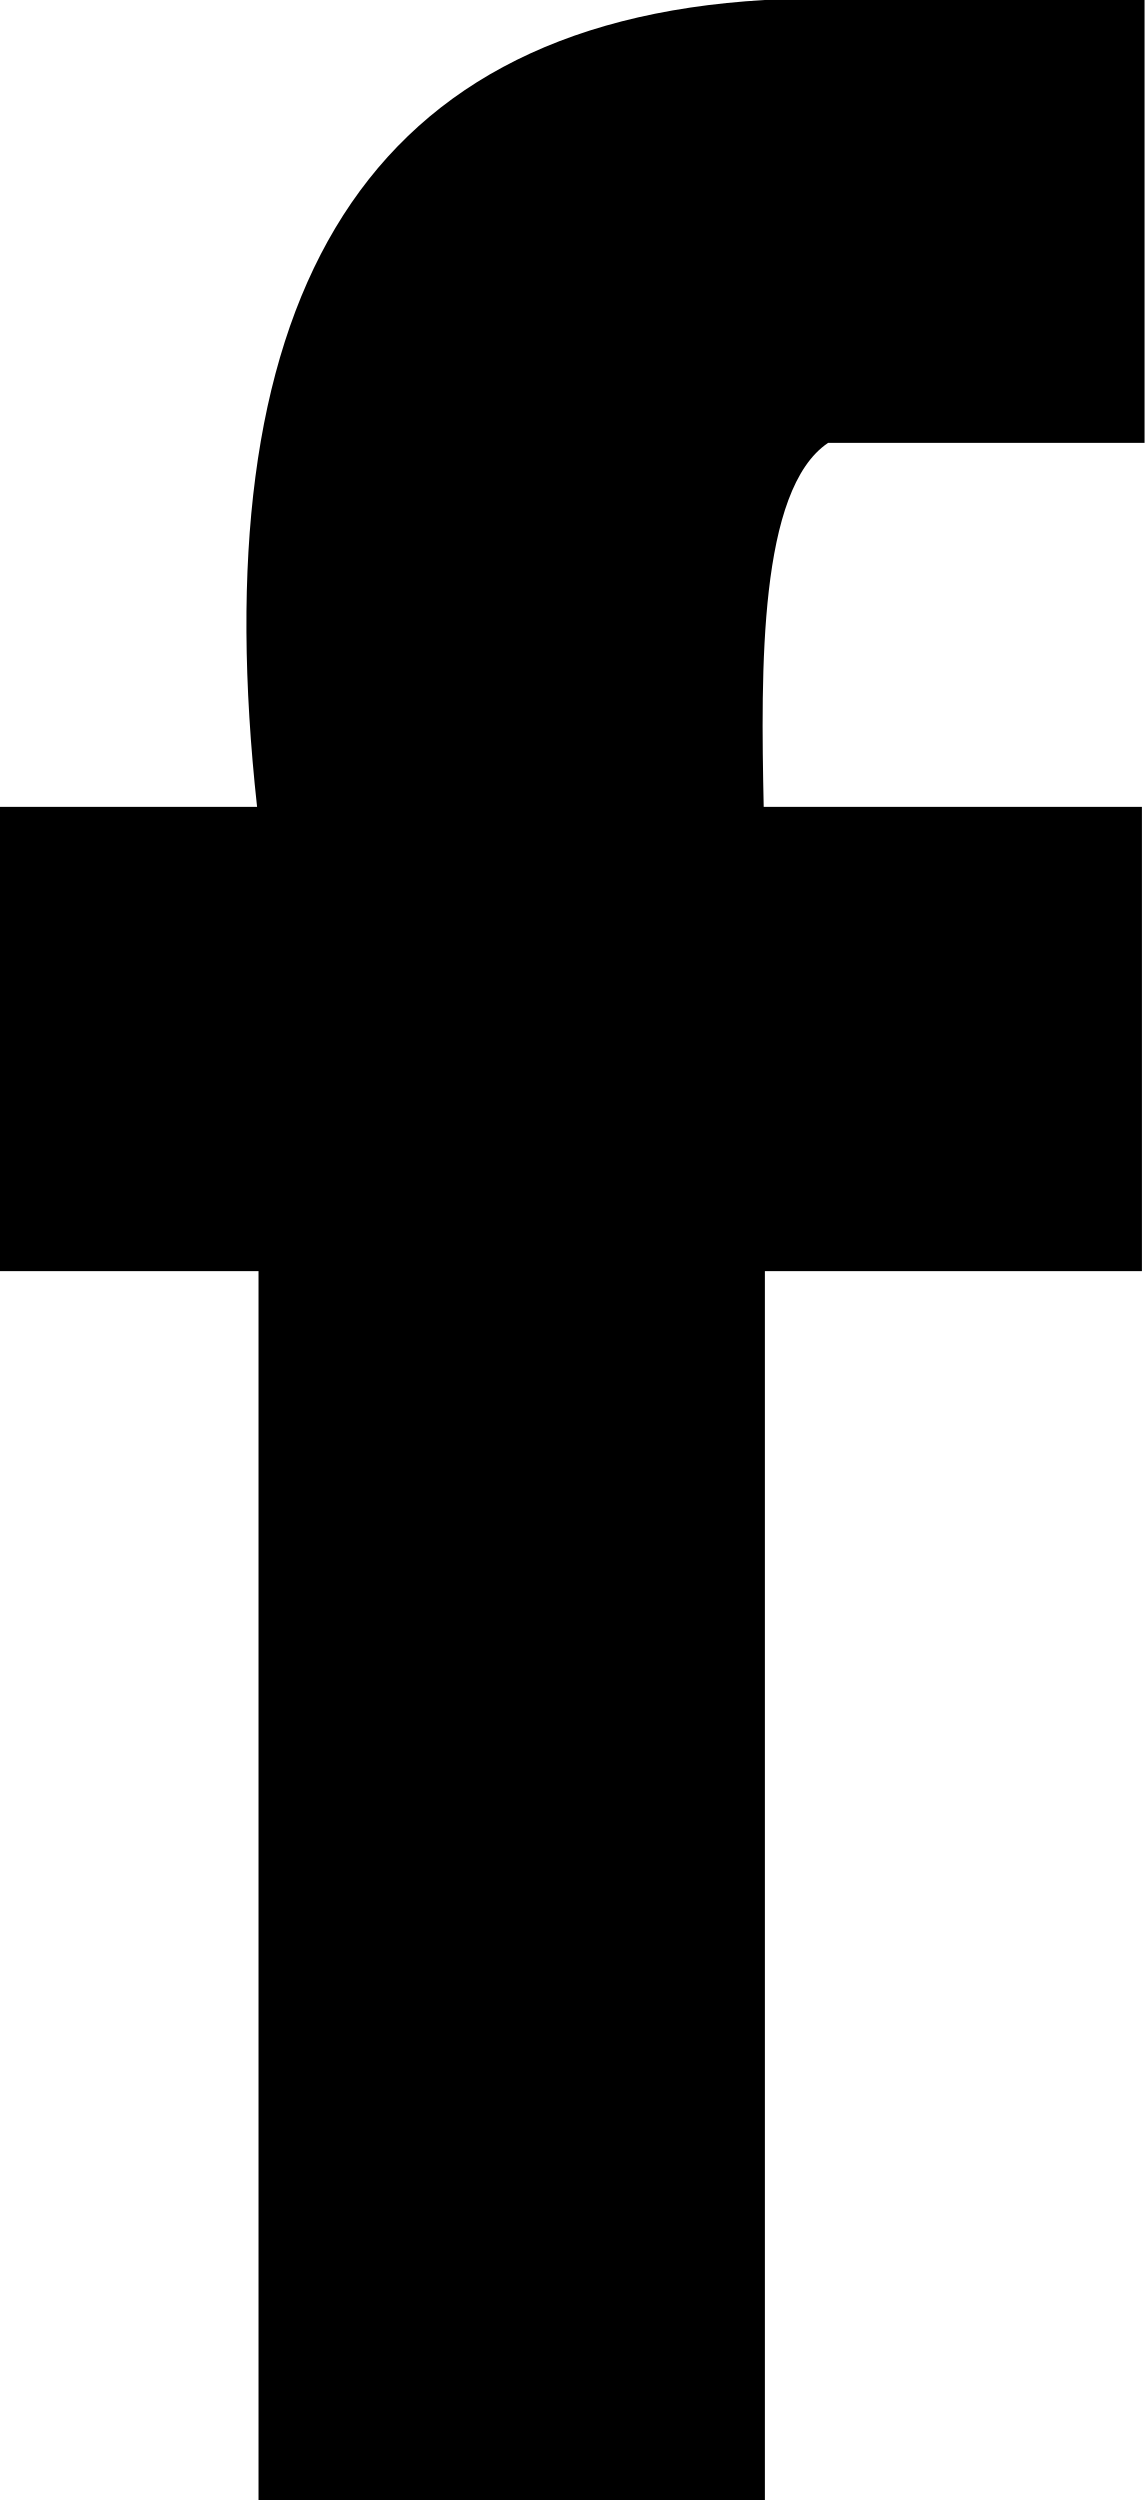
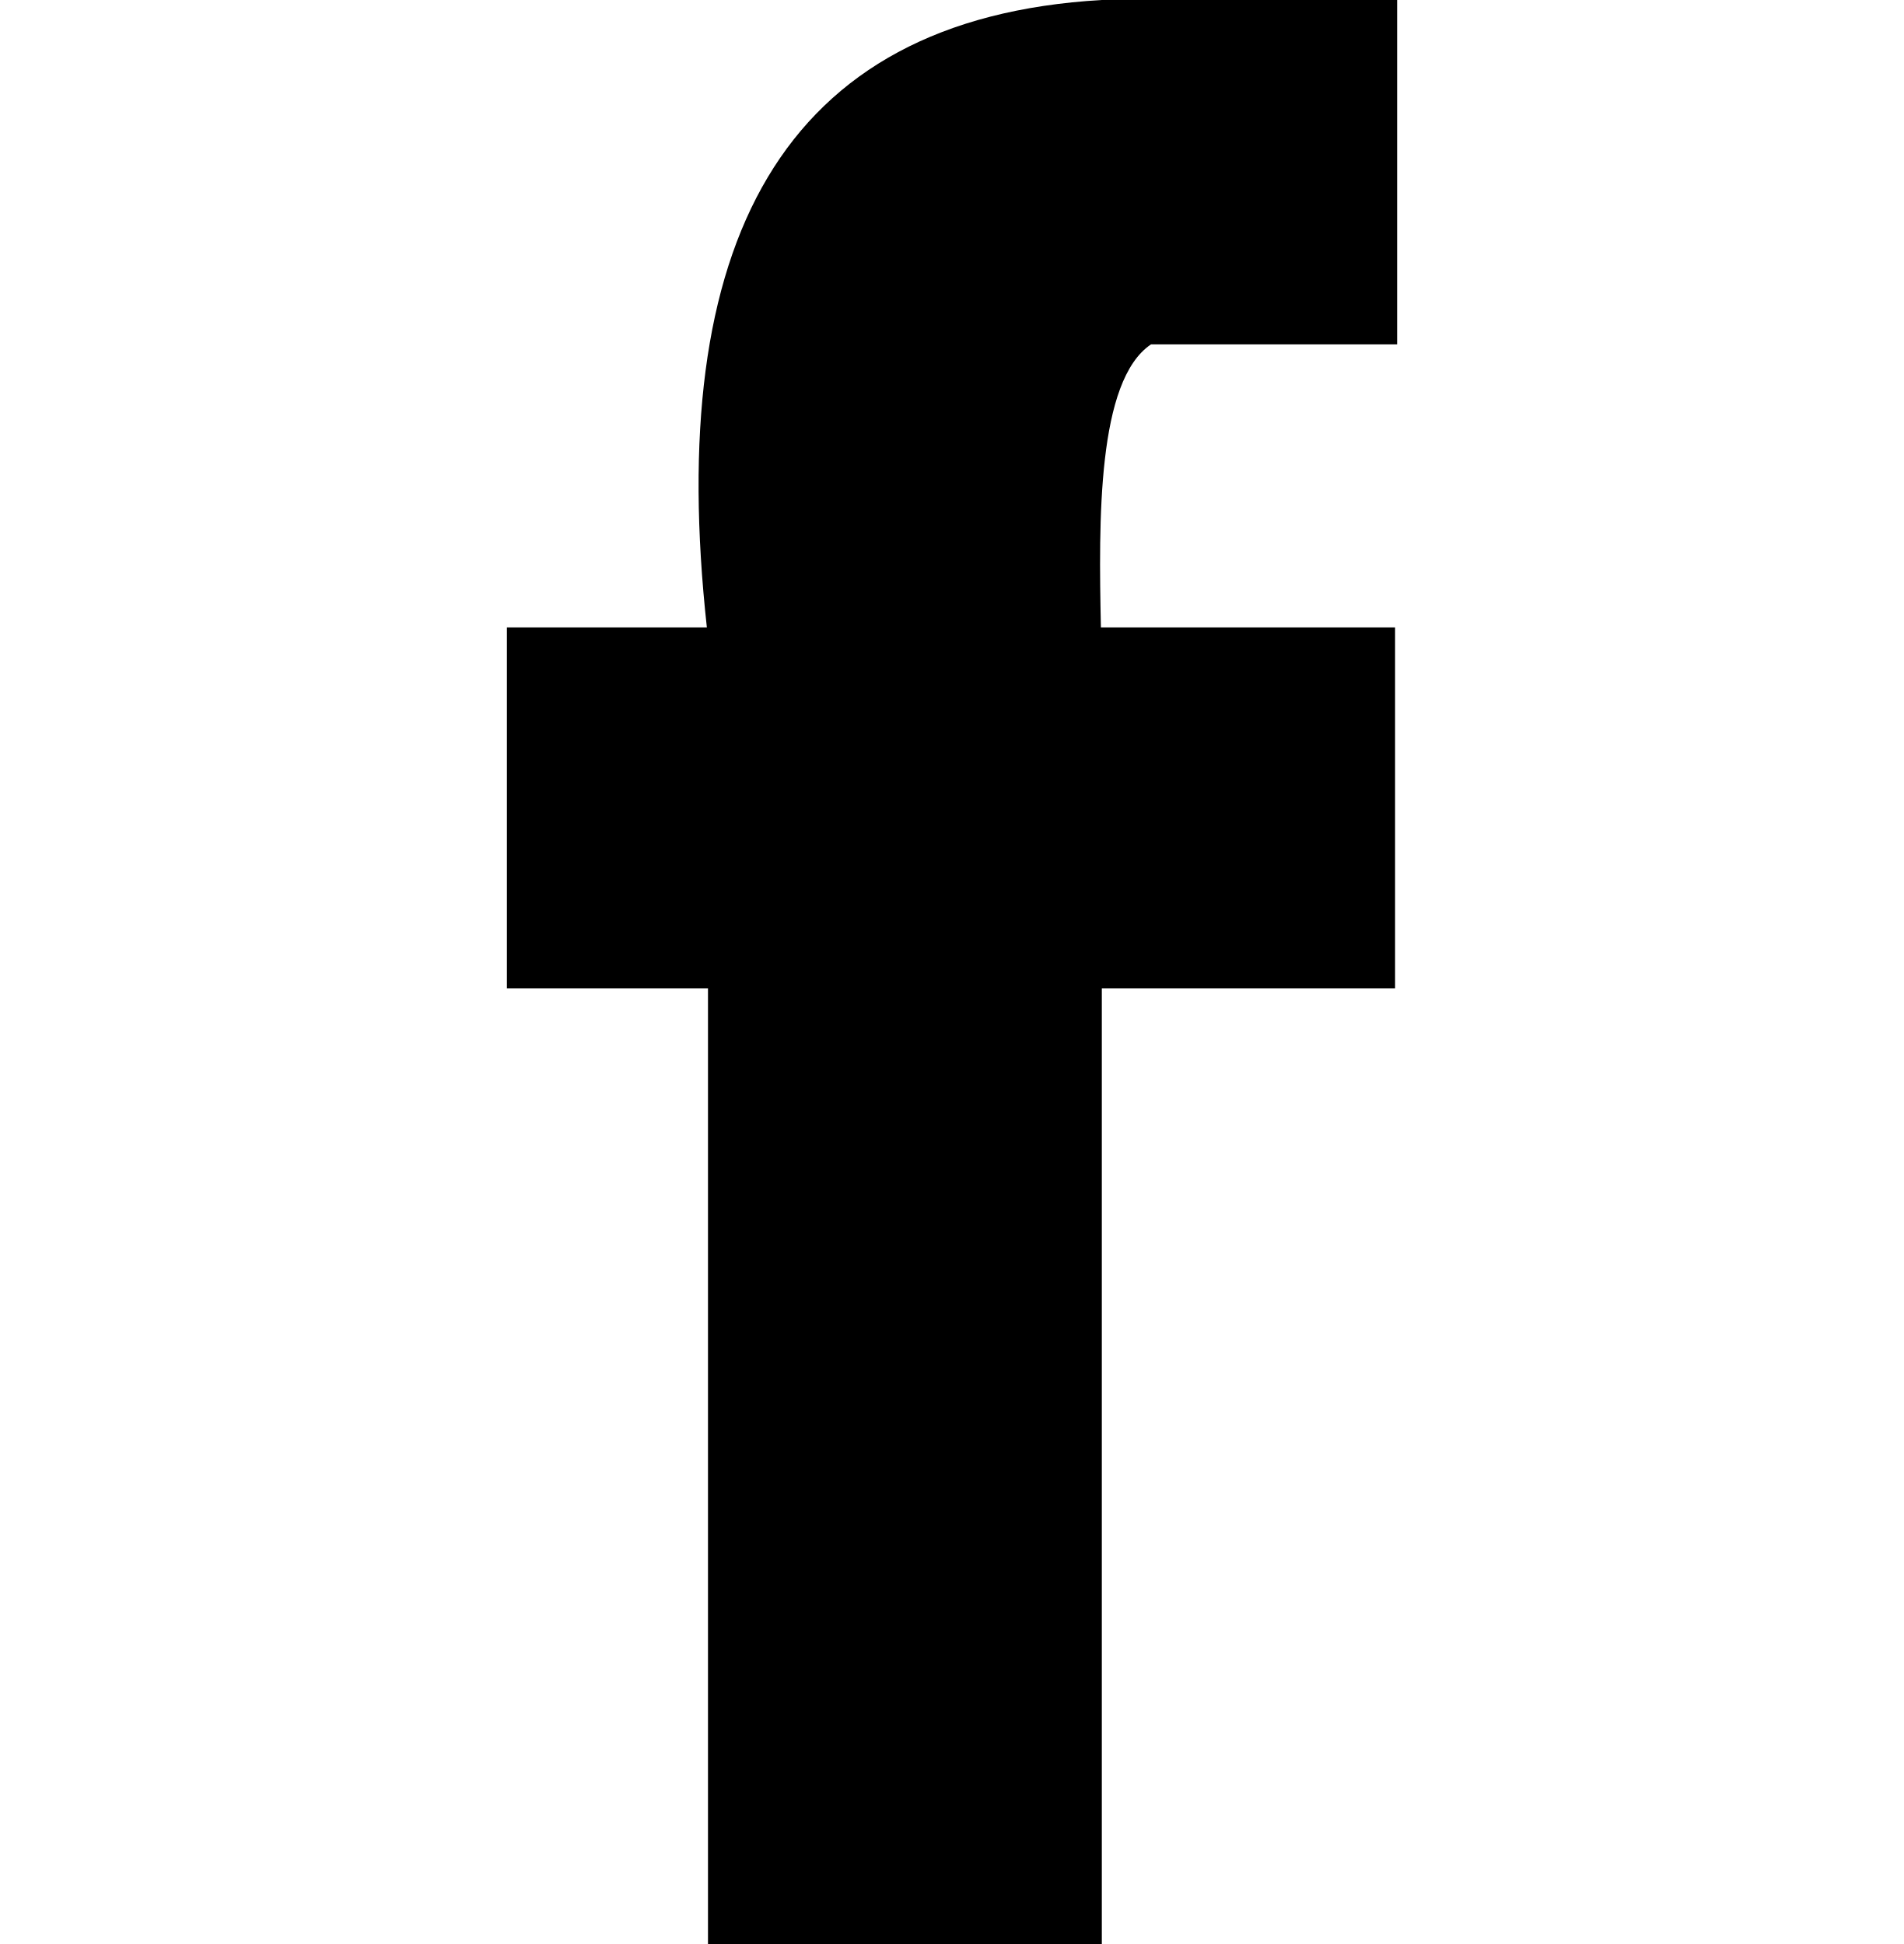
- <svg xmlns="http://www.w3.org/2000/svg" version="1.0" id="Layer_1" x="0px" y="0px" width="8.672px" height="18.944px" viewBox="0 0 8.672 18.944" enable-background="new 0 0 8.672 18.944" xml:space="preserve">
+ <svg xmlns="http://www.w3.org/2000/svg" version="1.0" id="Layer_1" x="0px" y="0px" width="47px" height="48px" viewBox="0 0 8.672 18.944" enable-background="new 0 0 8.672 18.944" xml:space="preserve">
  <path d="M6.275,3.356c0.799,0,1.599,0,2.398,0c0-1.119,0-2.237,0-3.356c-0.959,0-1.92,0-2.878,0C2.656,0.181,1.54,2.387,1.948,6.114 H0v3.518h1.959c0,3.104,0,6.208,0,9.312c1.279,0,2.559,0,3.837,0c0-3.104,0-6.208,0-9.312h2.857V6.114H5.787 C5.765,5.069,5.75,3.709,6.275,3.356z" />
</svg>
